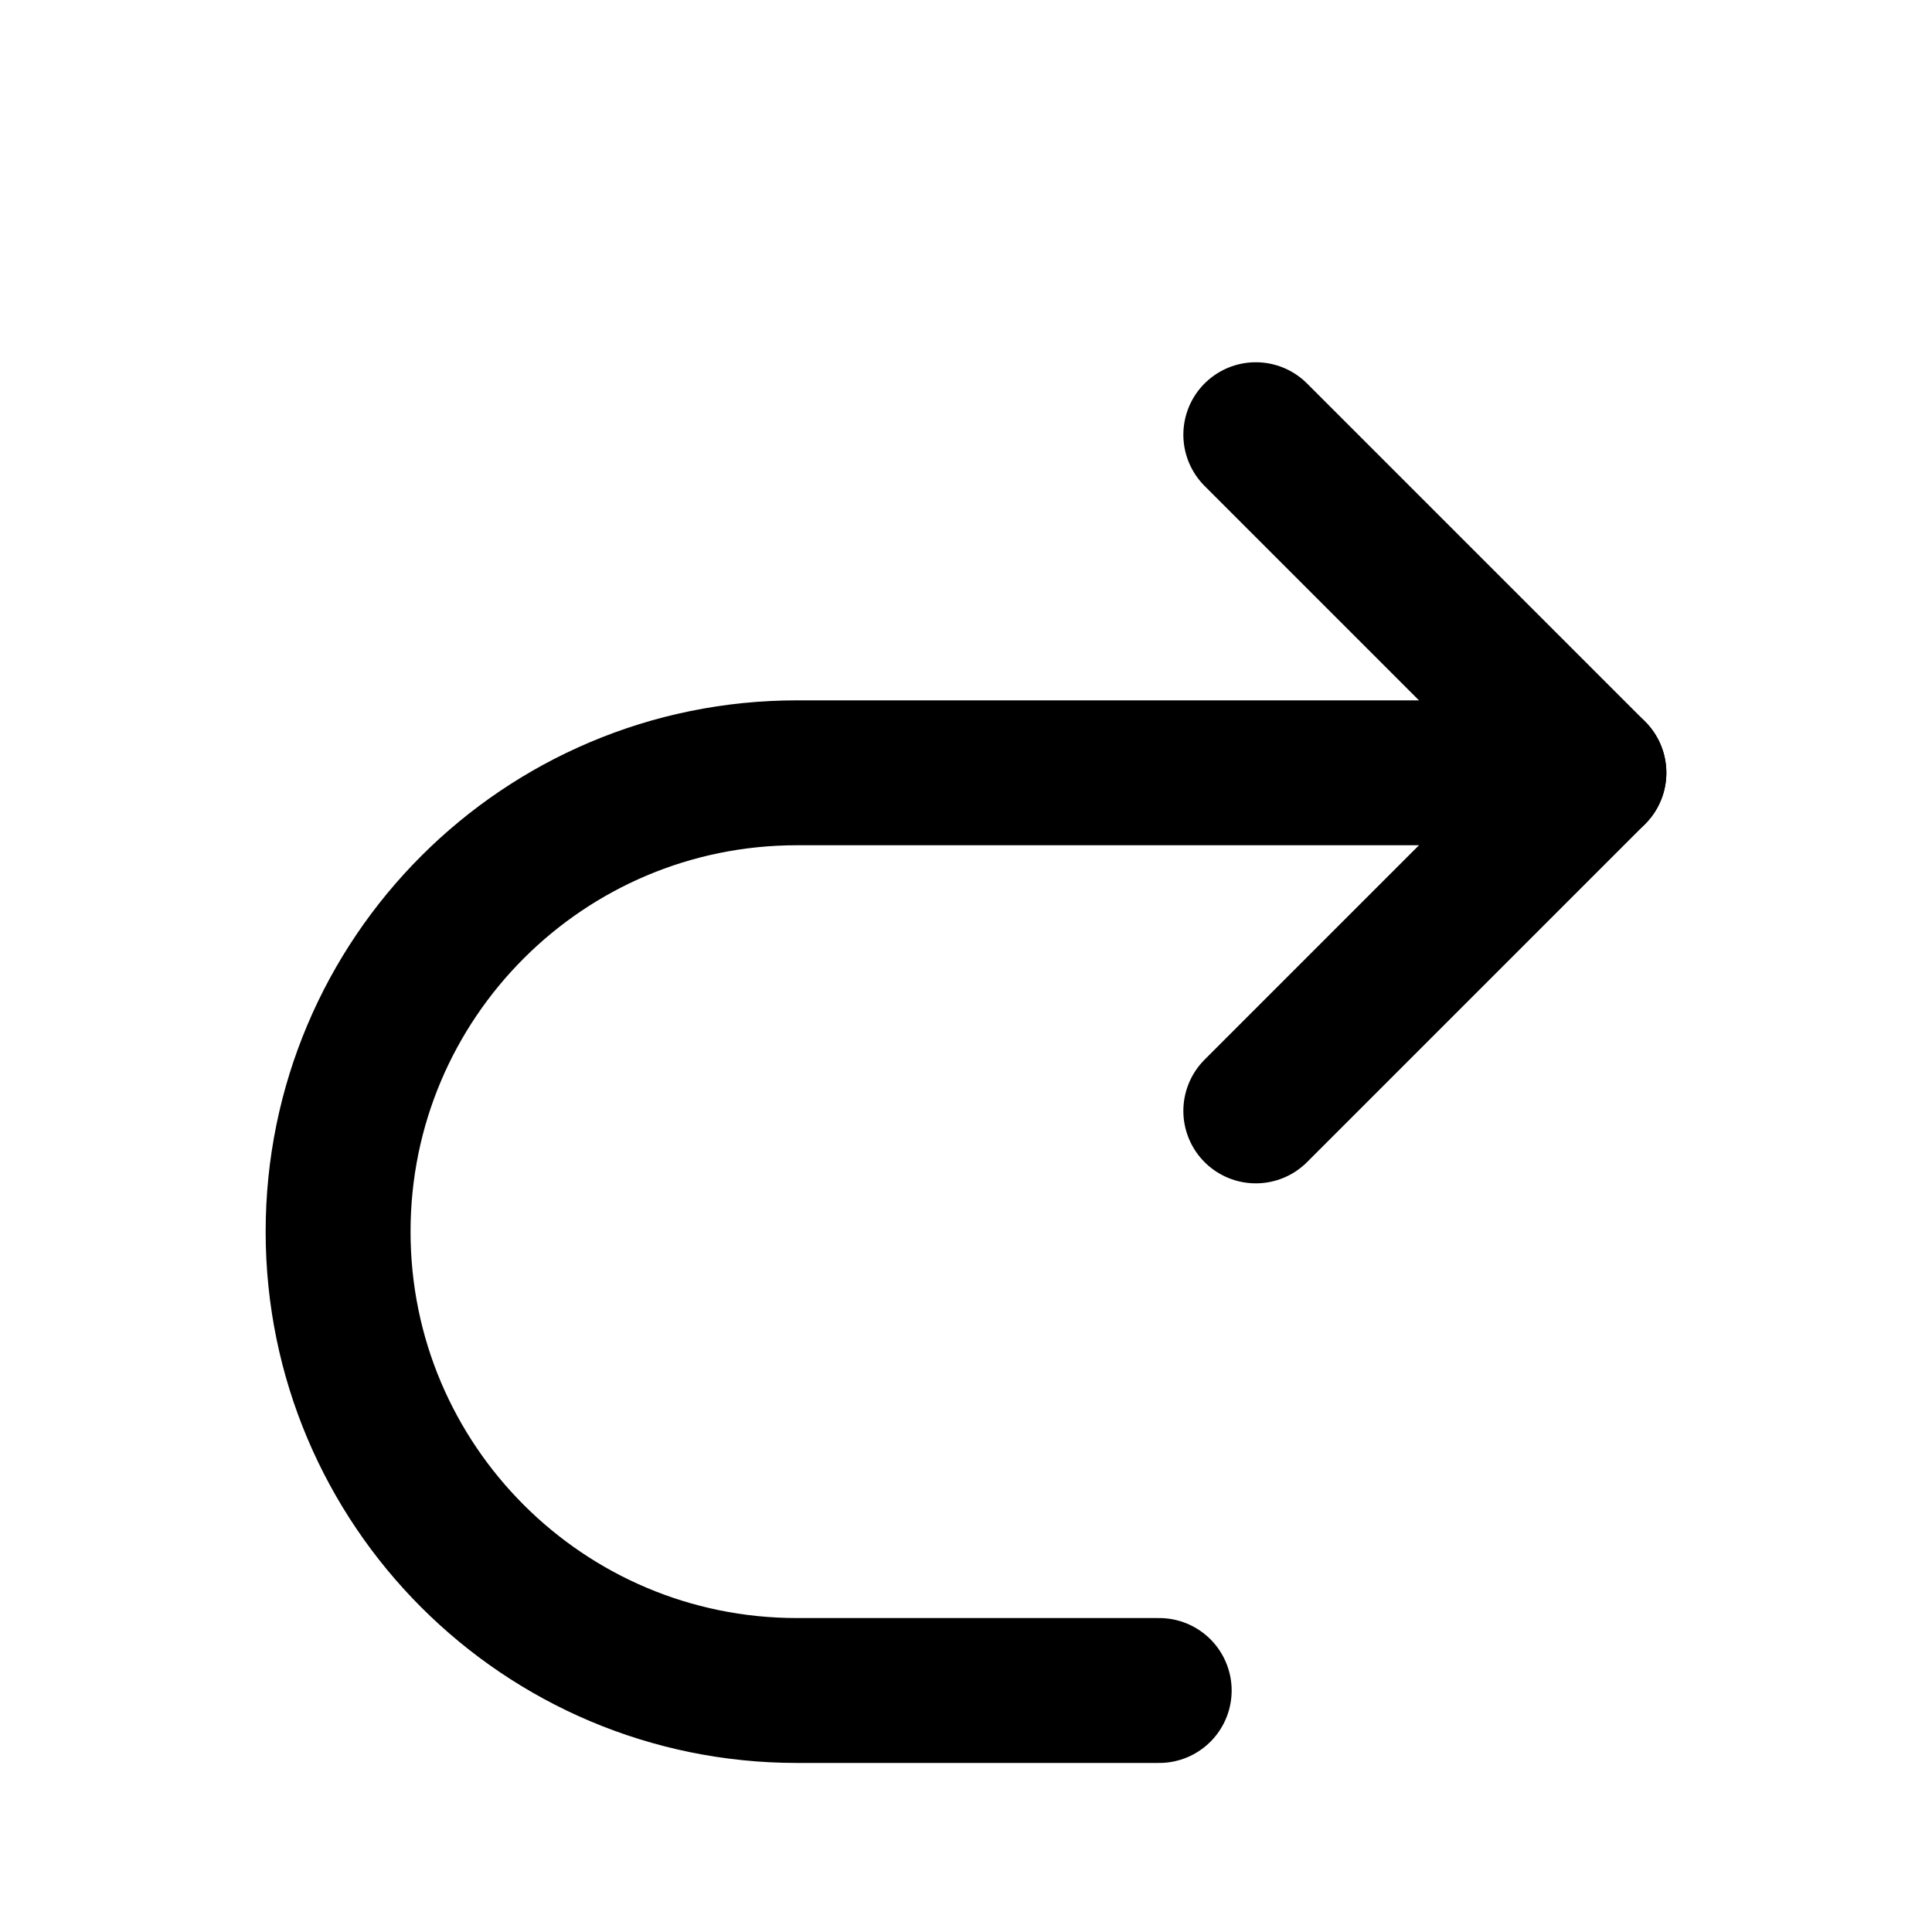
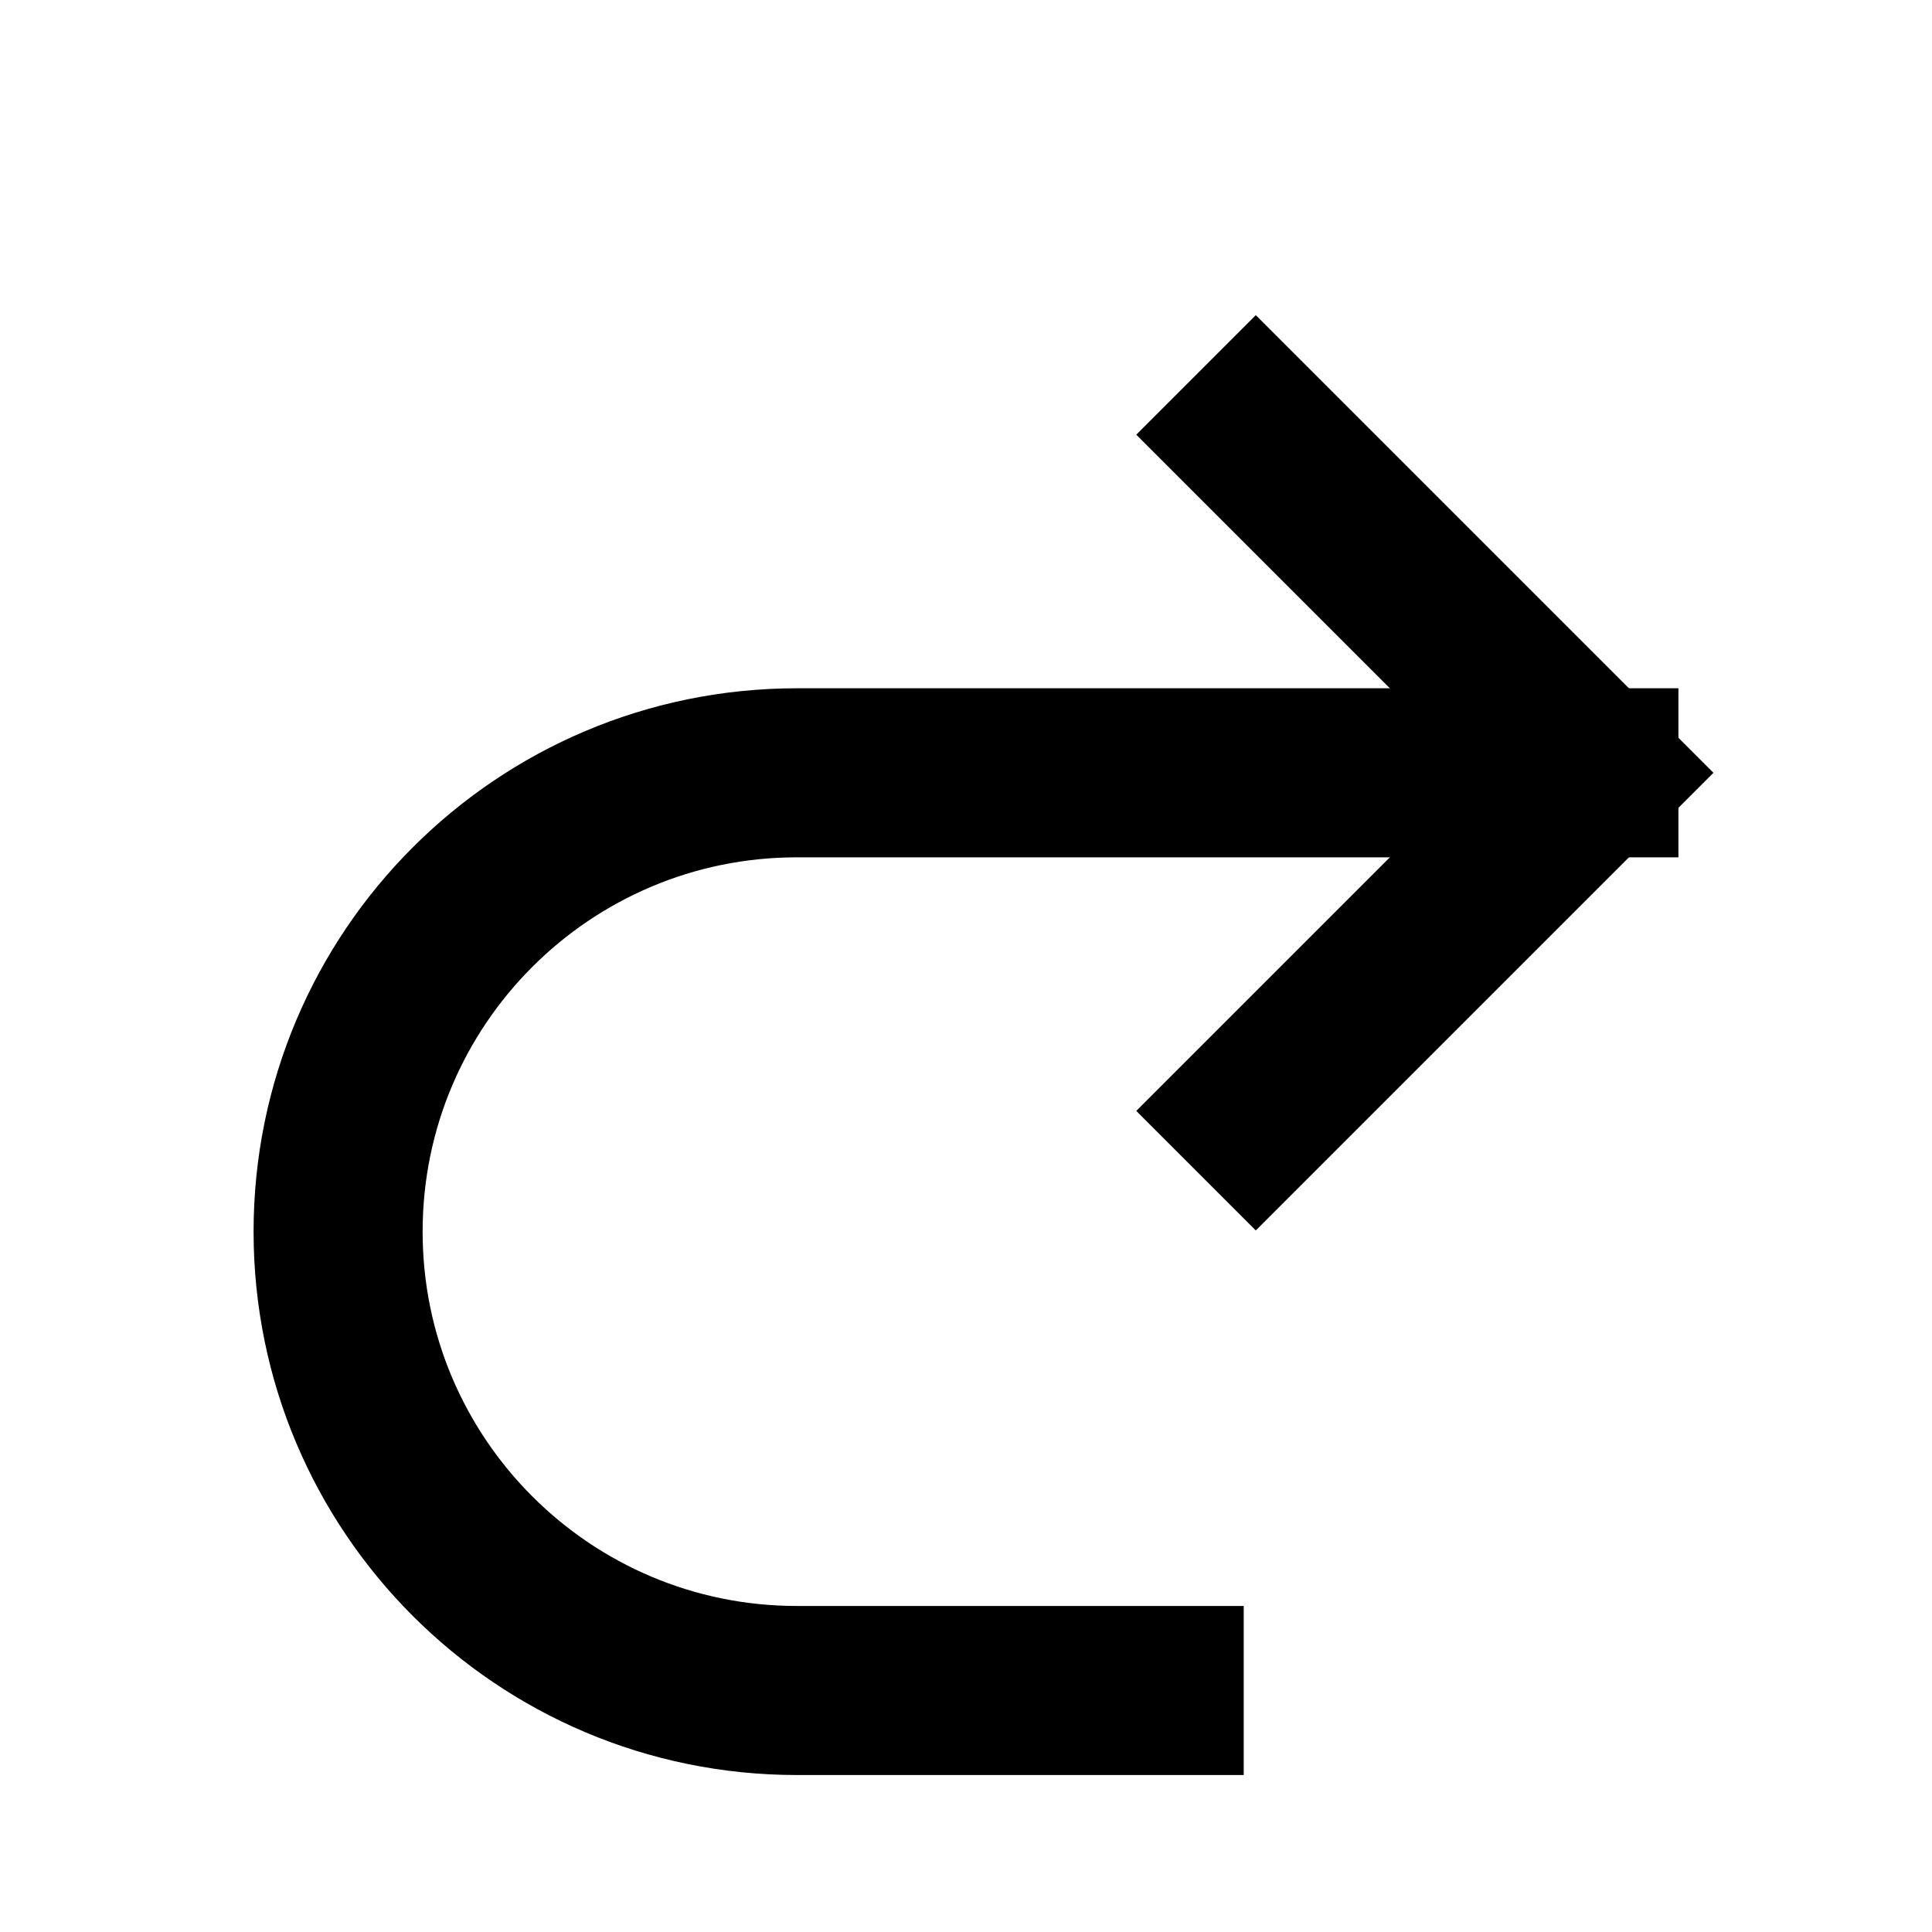
- <svg xmlns="http://www.w3.org/2000/svg" viewBox="0 0 20 20" fill="none" stroke="currentColor" stroke-width="1.5" stroke-linecap="round" stroke-linejoin="round">
+ <svg xmlns="http://www.w3.org/2000/svg" viewBox="0 0 20 20" fill="none" stroke="currentColor" stroke-width="1.75" stroke-linecap="square" stroke-linejoin="miter">
  <path d="M13 4.5L16.5 8 13 11.5" />
  <path d="M16.5 8H8.25a4.75 4.75 0 0 0 0 9.5H12" />
</svg>
